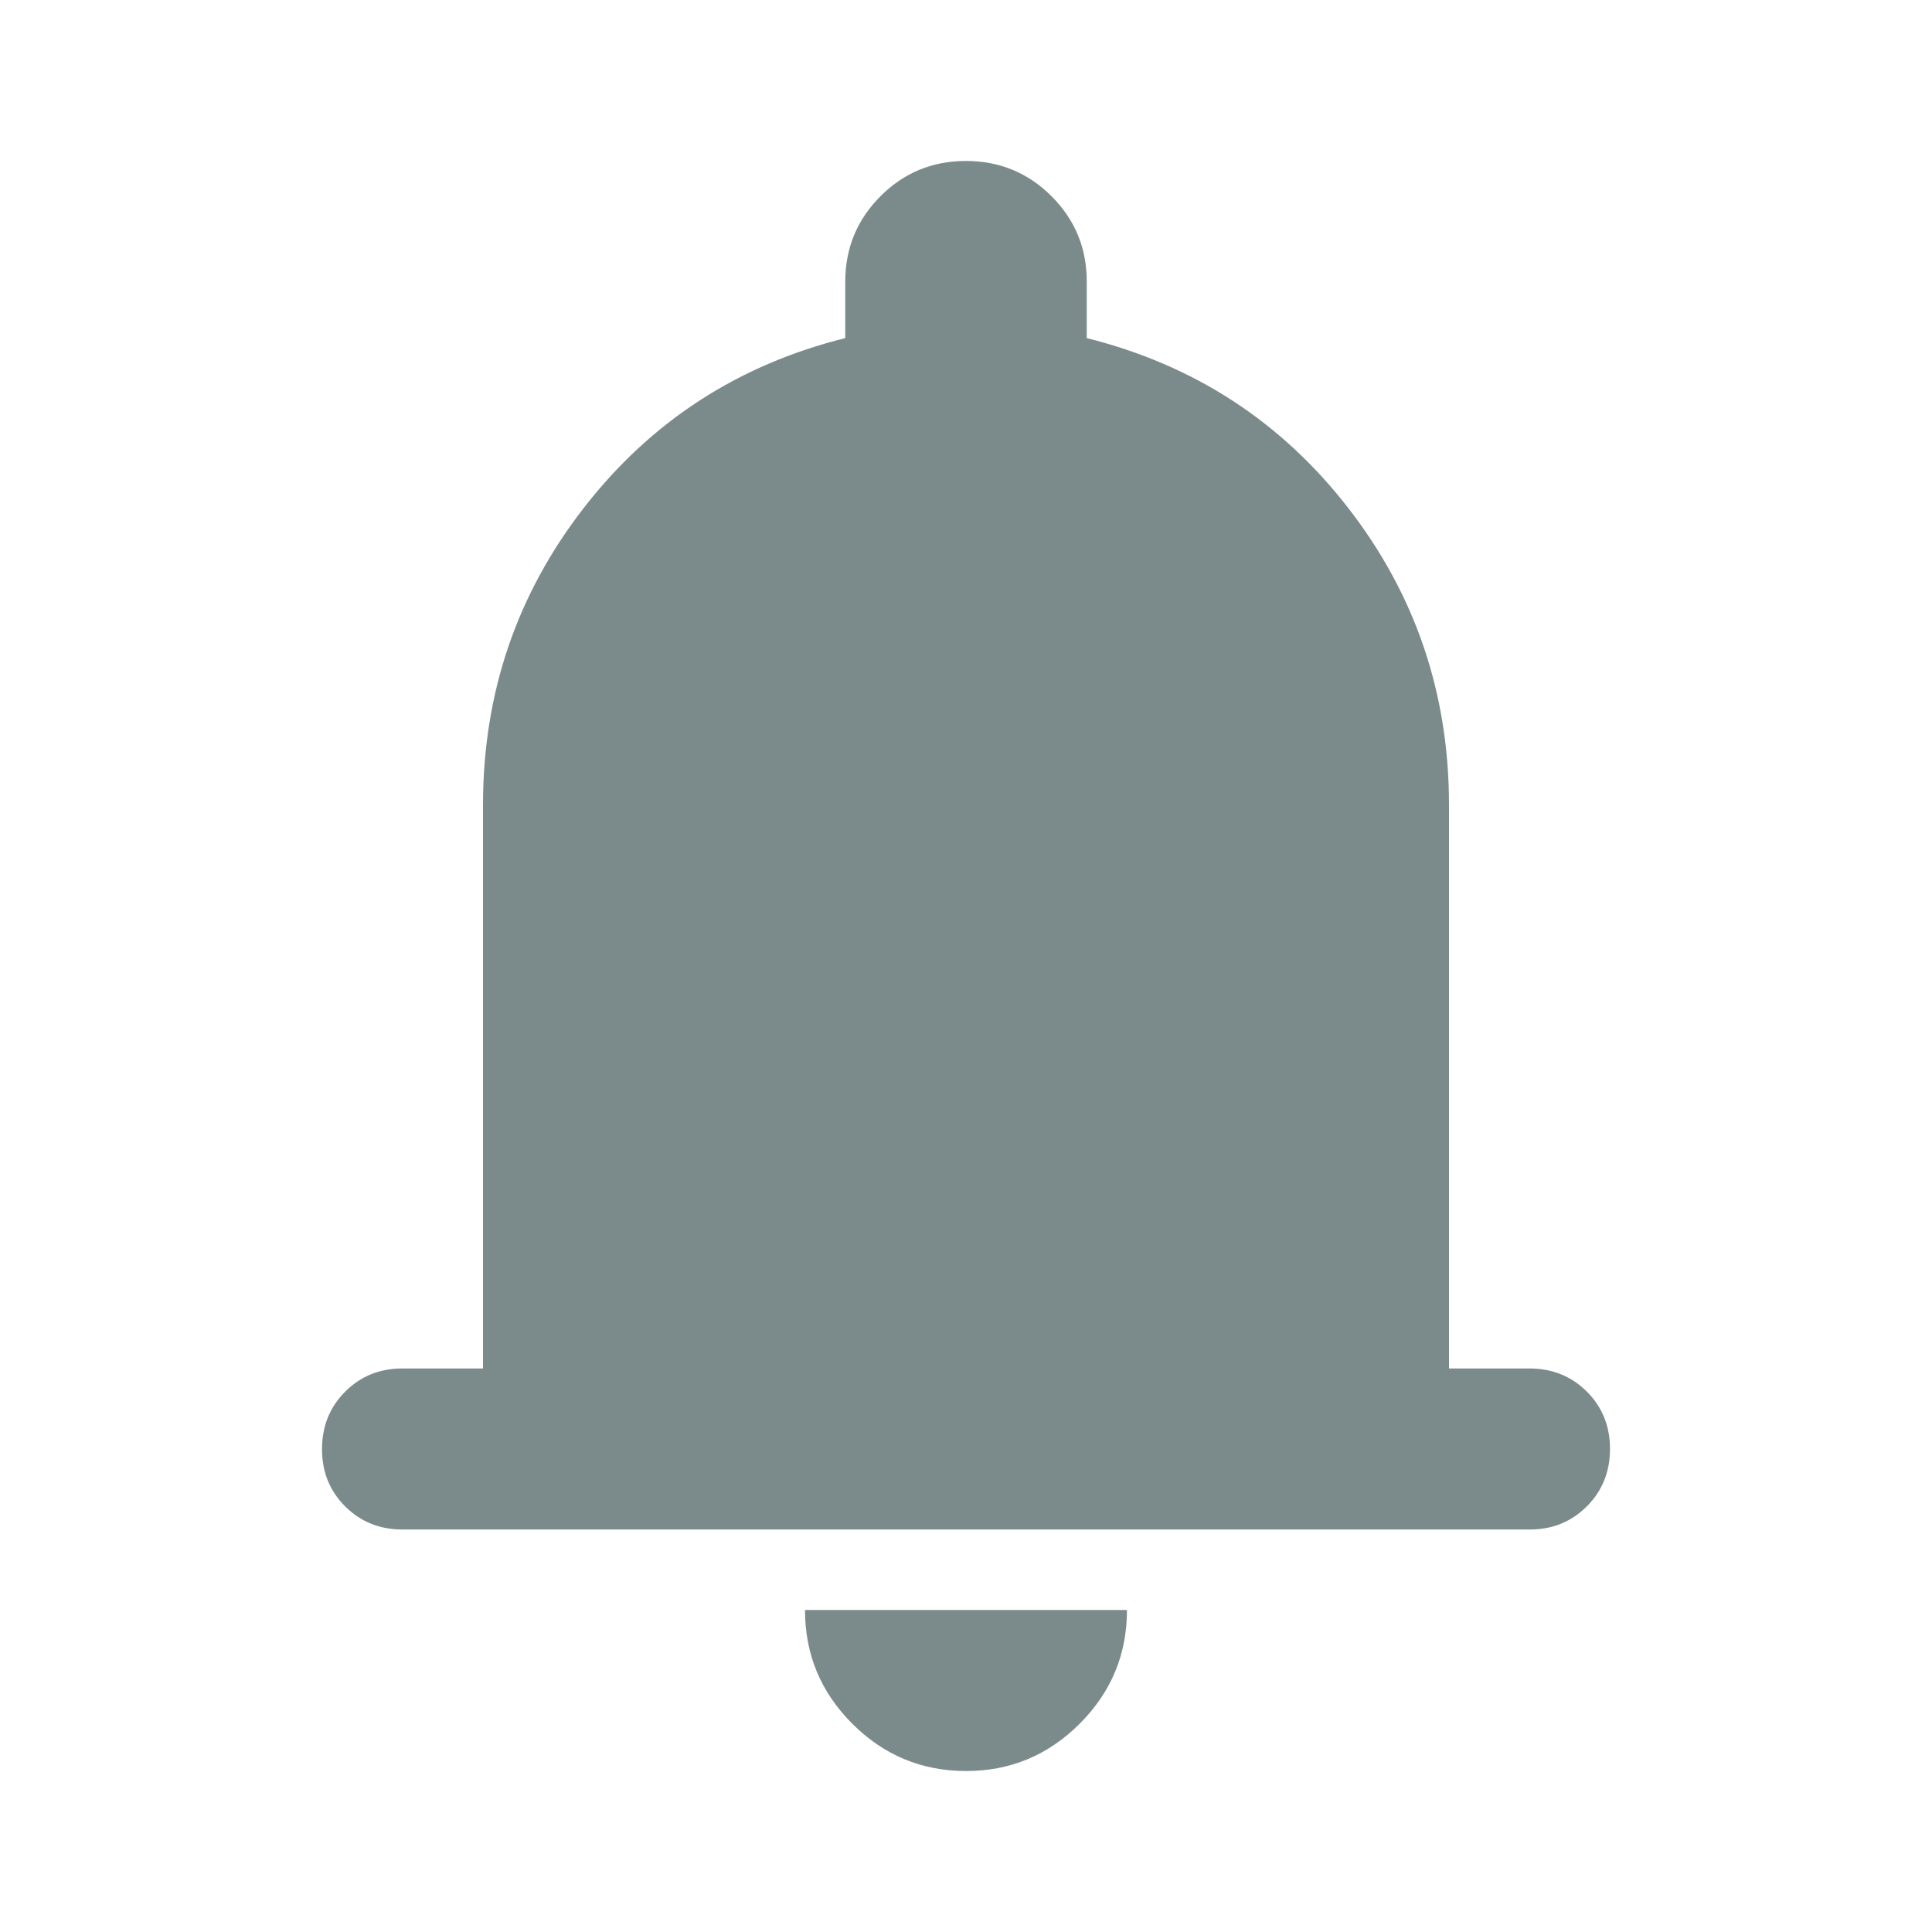
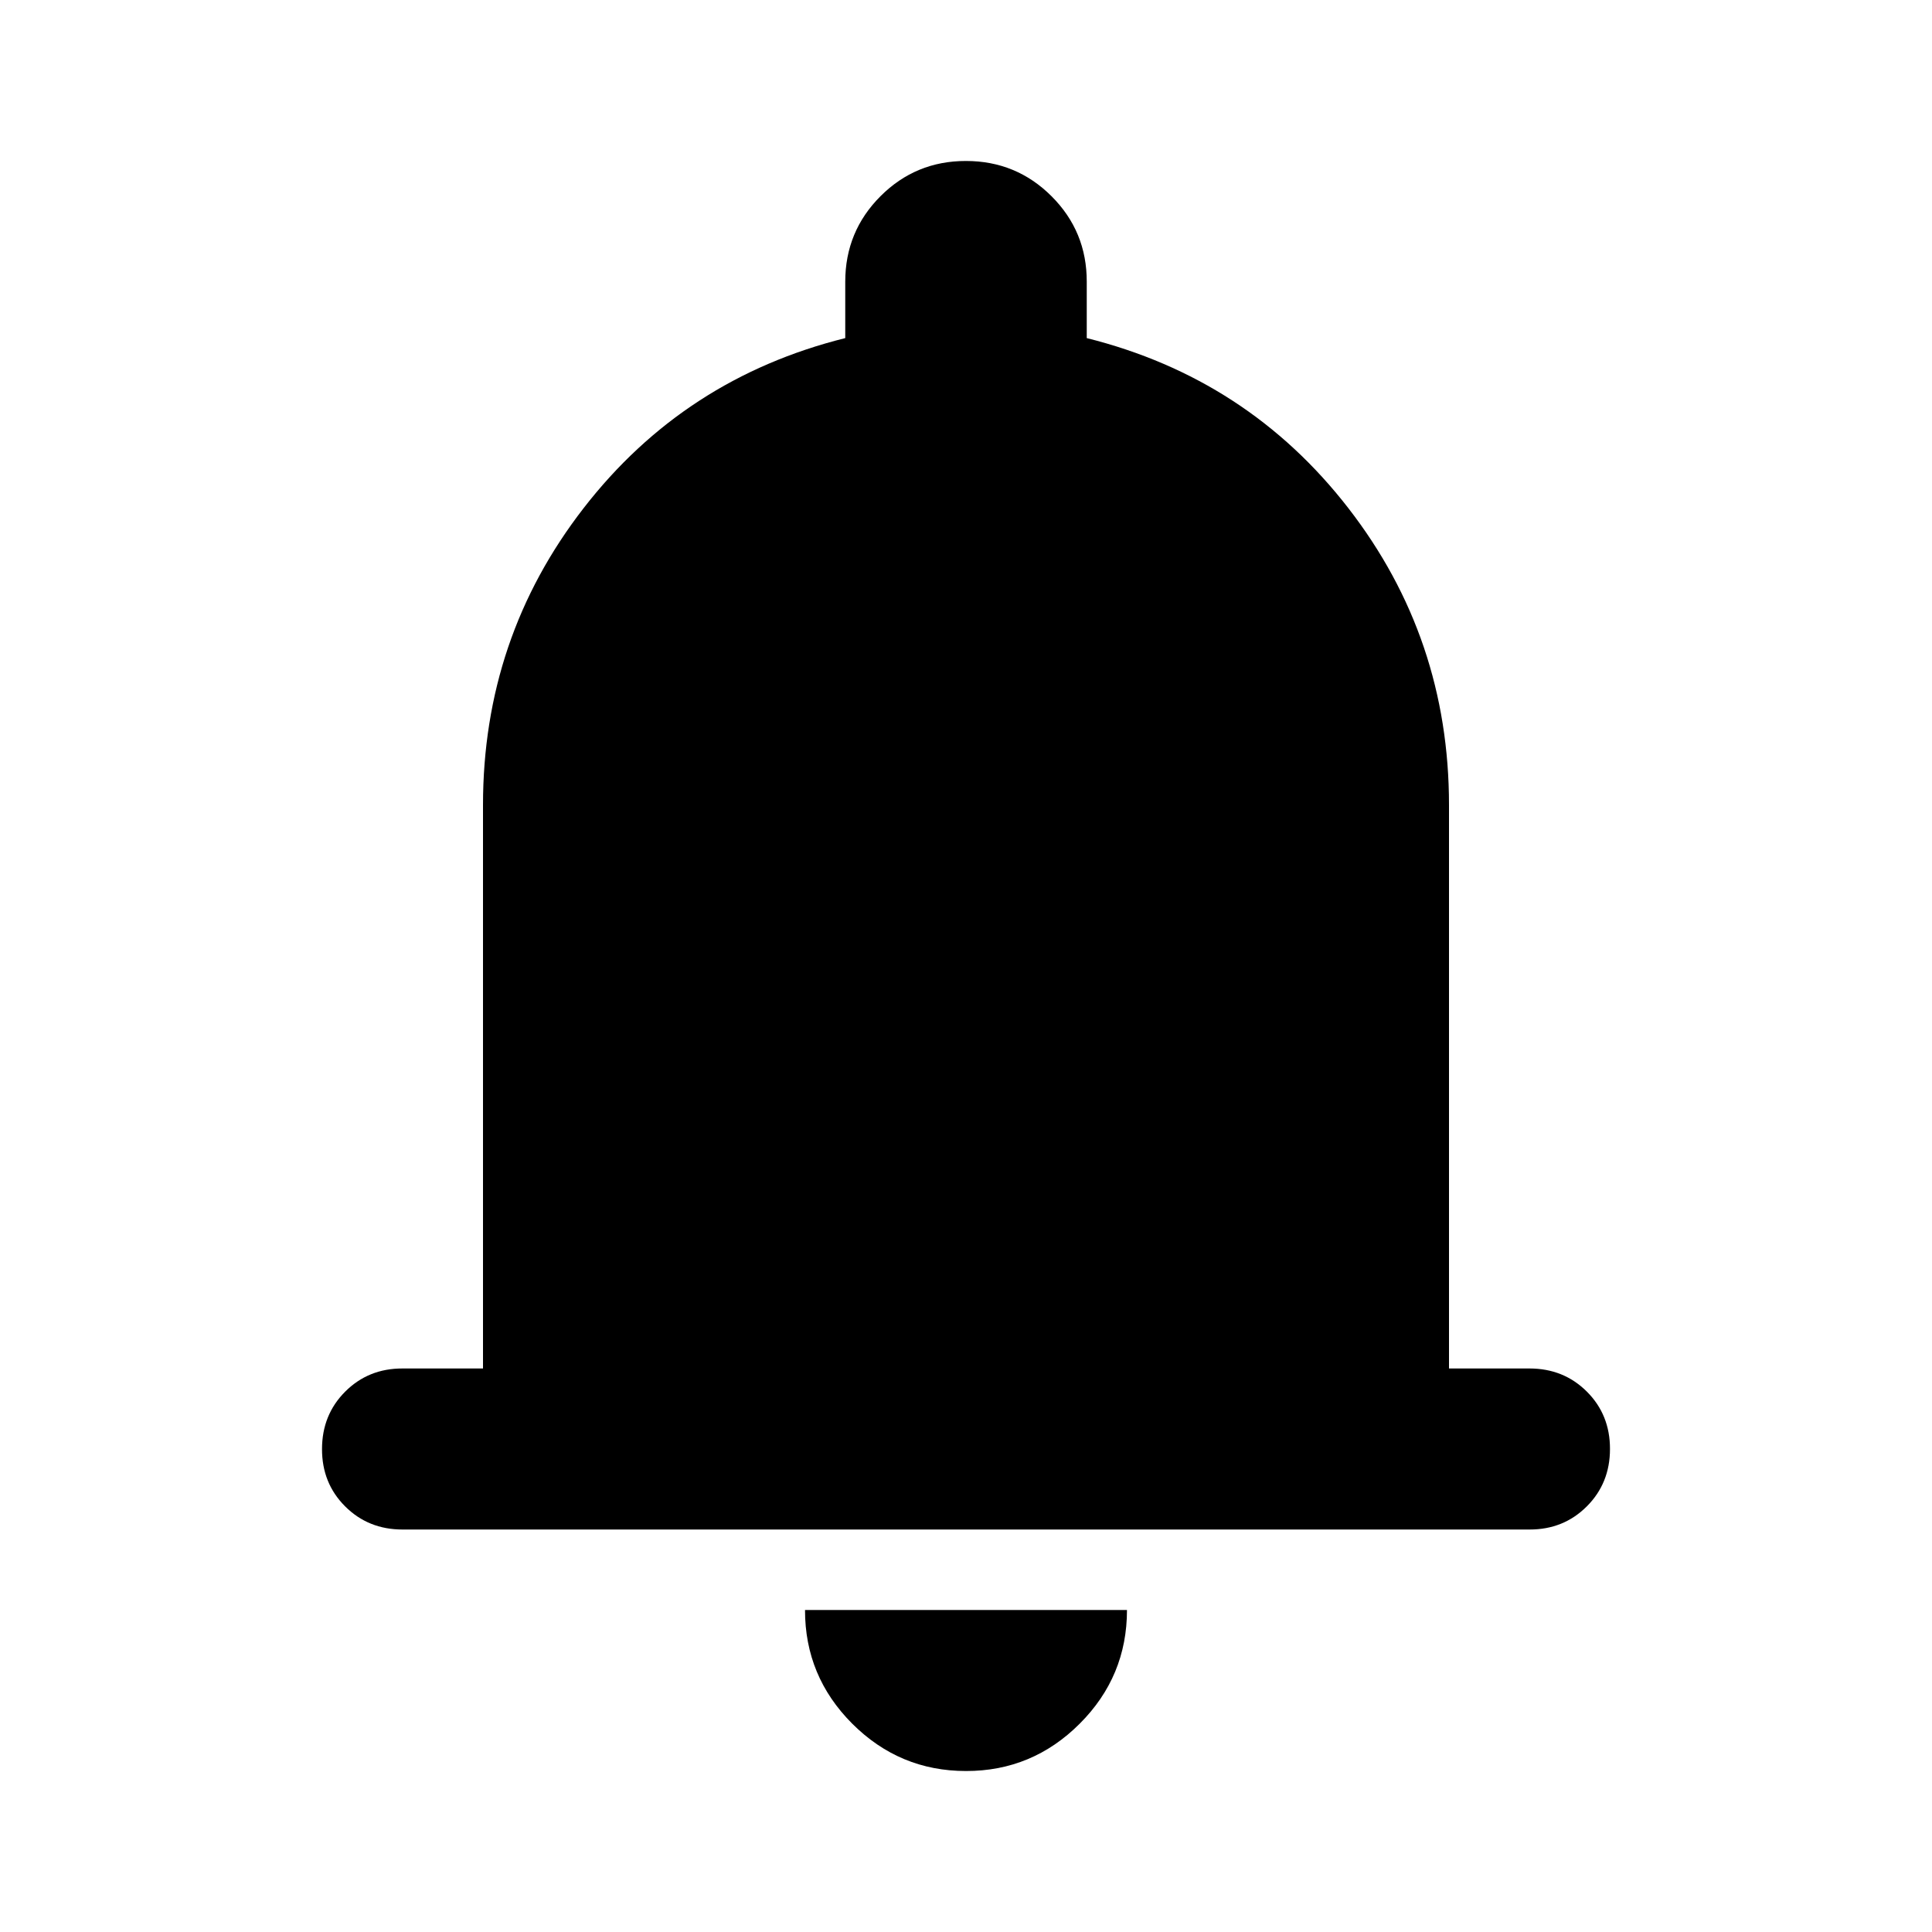
<svg xmlns="http://www.w3.org/2000/svg" width="34" height="34" viewBox="0 0 34 34" fill="none">
-   <path d="M7.083 26.917C6.682 26.917 6.345 26.781 6.073 26.509C5.801 26.237 5.666 25.901 5.667 25.5C5.667 25.099 5.803 24.762 6.075 24.49C6.347 24.218 6.683 24.082 7.083 24.083H8.5V14.167C8.5 12.207 9.09 10.465 10.271 8.942C11.451 7.419 12.986 6.421 14.875 5.95V4.958C14.875 4.368 15.082 3.866 15.496 3.452C15.909 3.039 16.411 2.832 17 2.833C17.59 2.833 18.092 3.04 18.506 3.454C18.92 3.868 19.126 4.369 19.125 4.958V5.95C21.014 6.422 22.549 7.42 23.729 8.943C24.91 10.467 25.5 12.208 25.5 14.167V24.083H26.917C27.318 24.083 27.655 24.219 27.927 24.491C28.199 24.763 28.334 25.1 28.333 25.5C28.333 25.901 28.197 26.238 27.925 26.51C27.653 26.782 27.317 26.918 26.917 26.917H7.083ZM17 31.167C16.221 31.167 15.554 30.889 14.998 30.334C14.443 29.778 14.166 29.112 14.167 28.333H19.833C19.833 29.113 19.556 29.78 19 30.335C18.445 30.89 17.778 31.168 17 31.167Z" fill="#7B8B8B" />
+   <path fill="currentColor" d="M7.083 26.917C6.682 26.917 6.345 26.781 6.073 26.509C5.801 26.237 5.666 25.901 5.667 25.5C5.667 25.099 5.803 24.762 6.075 24.49C6.347 24.218 6.683 24.082 7.083 24.083H8.5V14.167C8.5 12.207 9.09 10.465 10.271 8.942C11.451 7.419 12.986 6.421 14.875 5.95V4.958C14.875 4.368 15.082 3.866 15.496 3.452C15.909 3.039 16.411 2.832 17 2.833C17.59 2.833 18.092 3.04 18.506 3.454C18.92 3.868 19.126 4.369 19.125 4.958V5.95C21.014 6.422 22.549 7.42 23.729 8.943C24.91 10.467 25.5 12.208 25.5 14.167V24.083H26.917C27.318 24.083 27.655 24.219 27.927 24.491C28.199 24.763 28.334 25.1 28.333 25.5C28.333 25.901 28.197 26.238 27.925 26.51C27.653 26.782 27.317 26.918 26.917 26.917H7.083ZM17 31.167C16.221 31.167 15.554 30.889 14.998 30.334C14.443 29.778 14.166 29.112 14.167 28.333H19.833C19.833 29.113 19.556 29.78 19 30.335C18.445 30.89 17.778 31.168 17 31.167Z" />
</svg>
